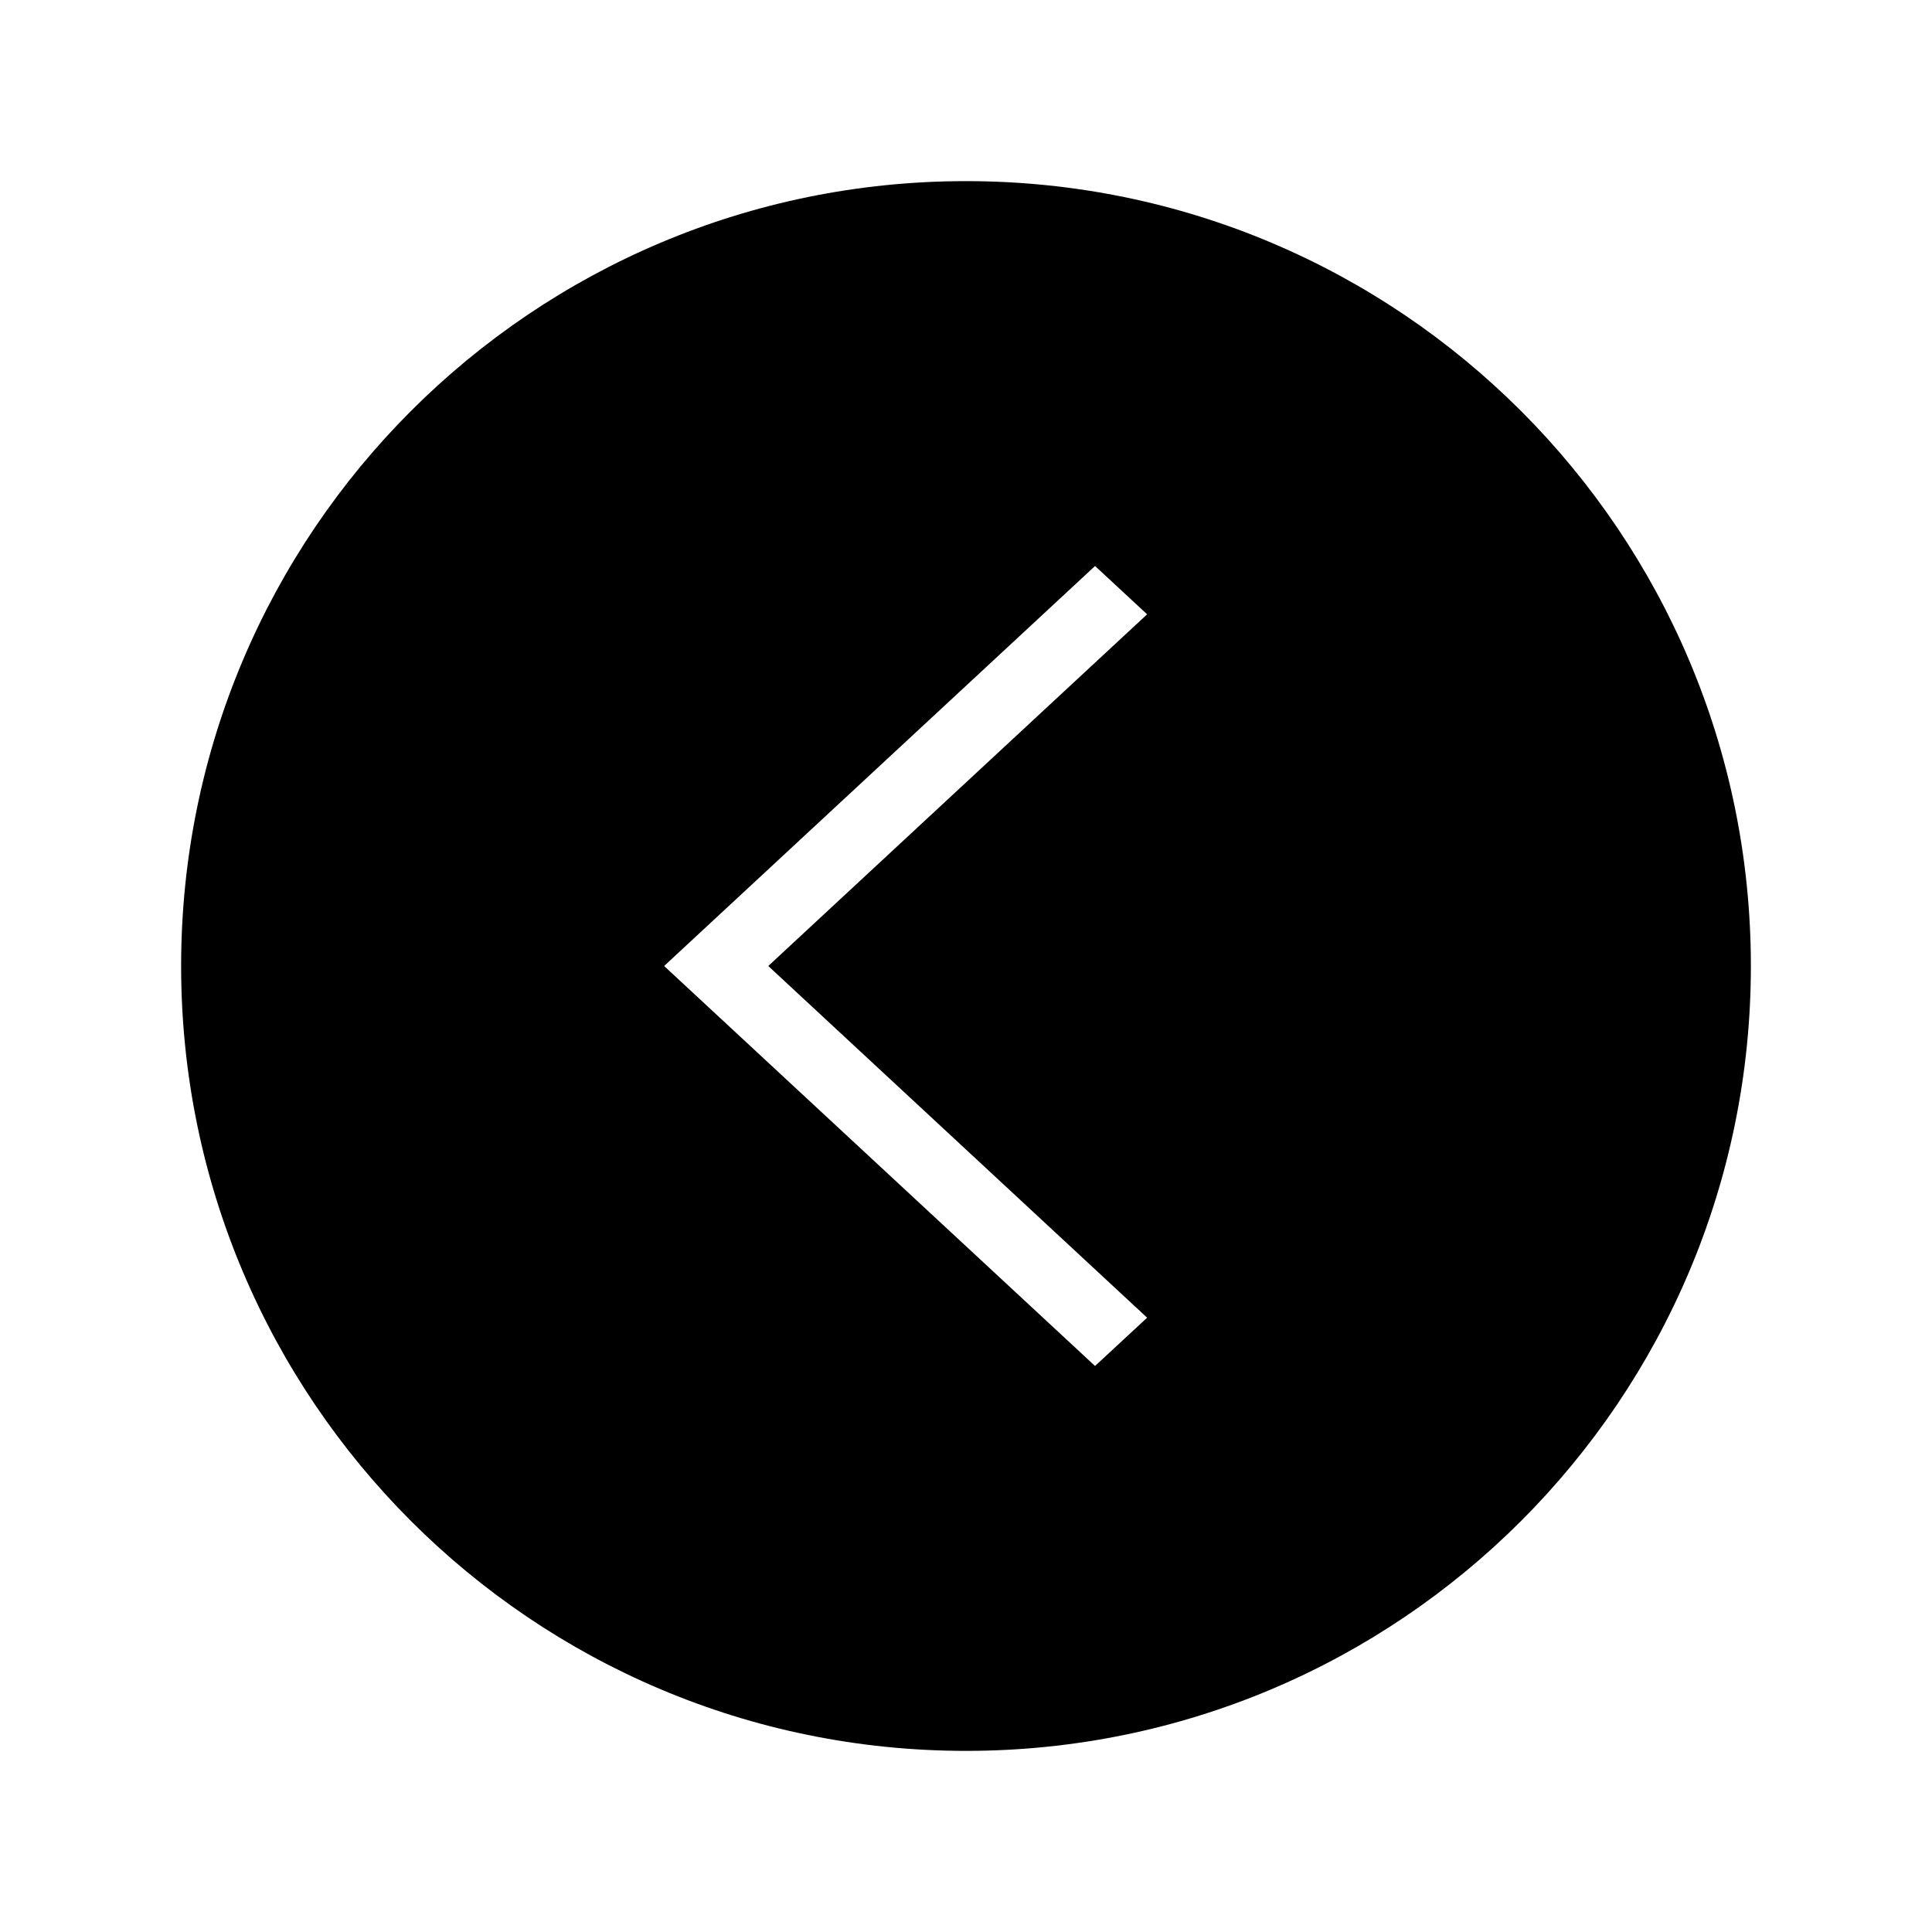
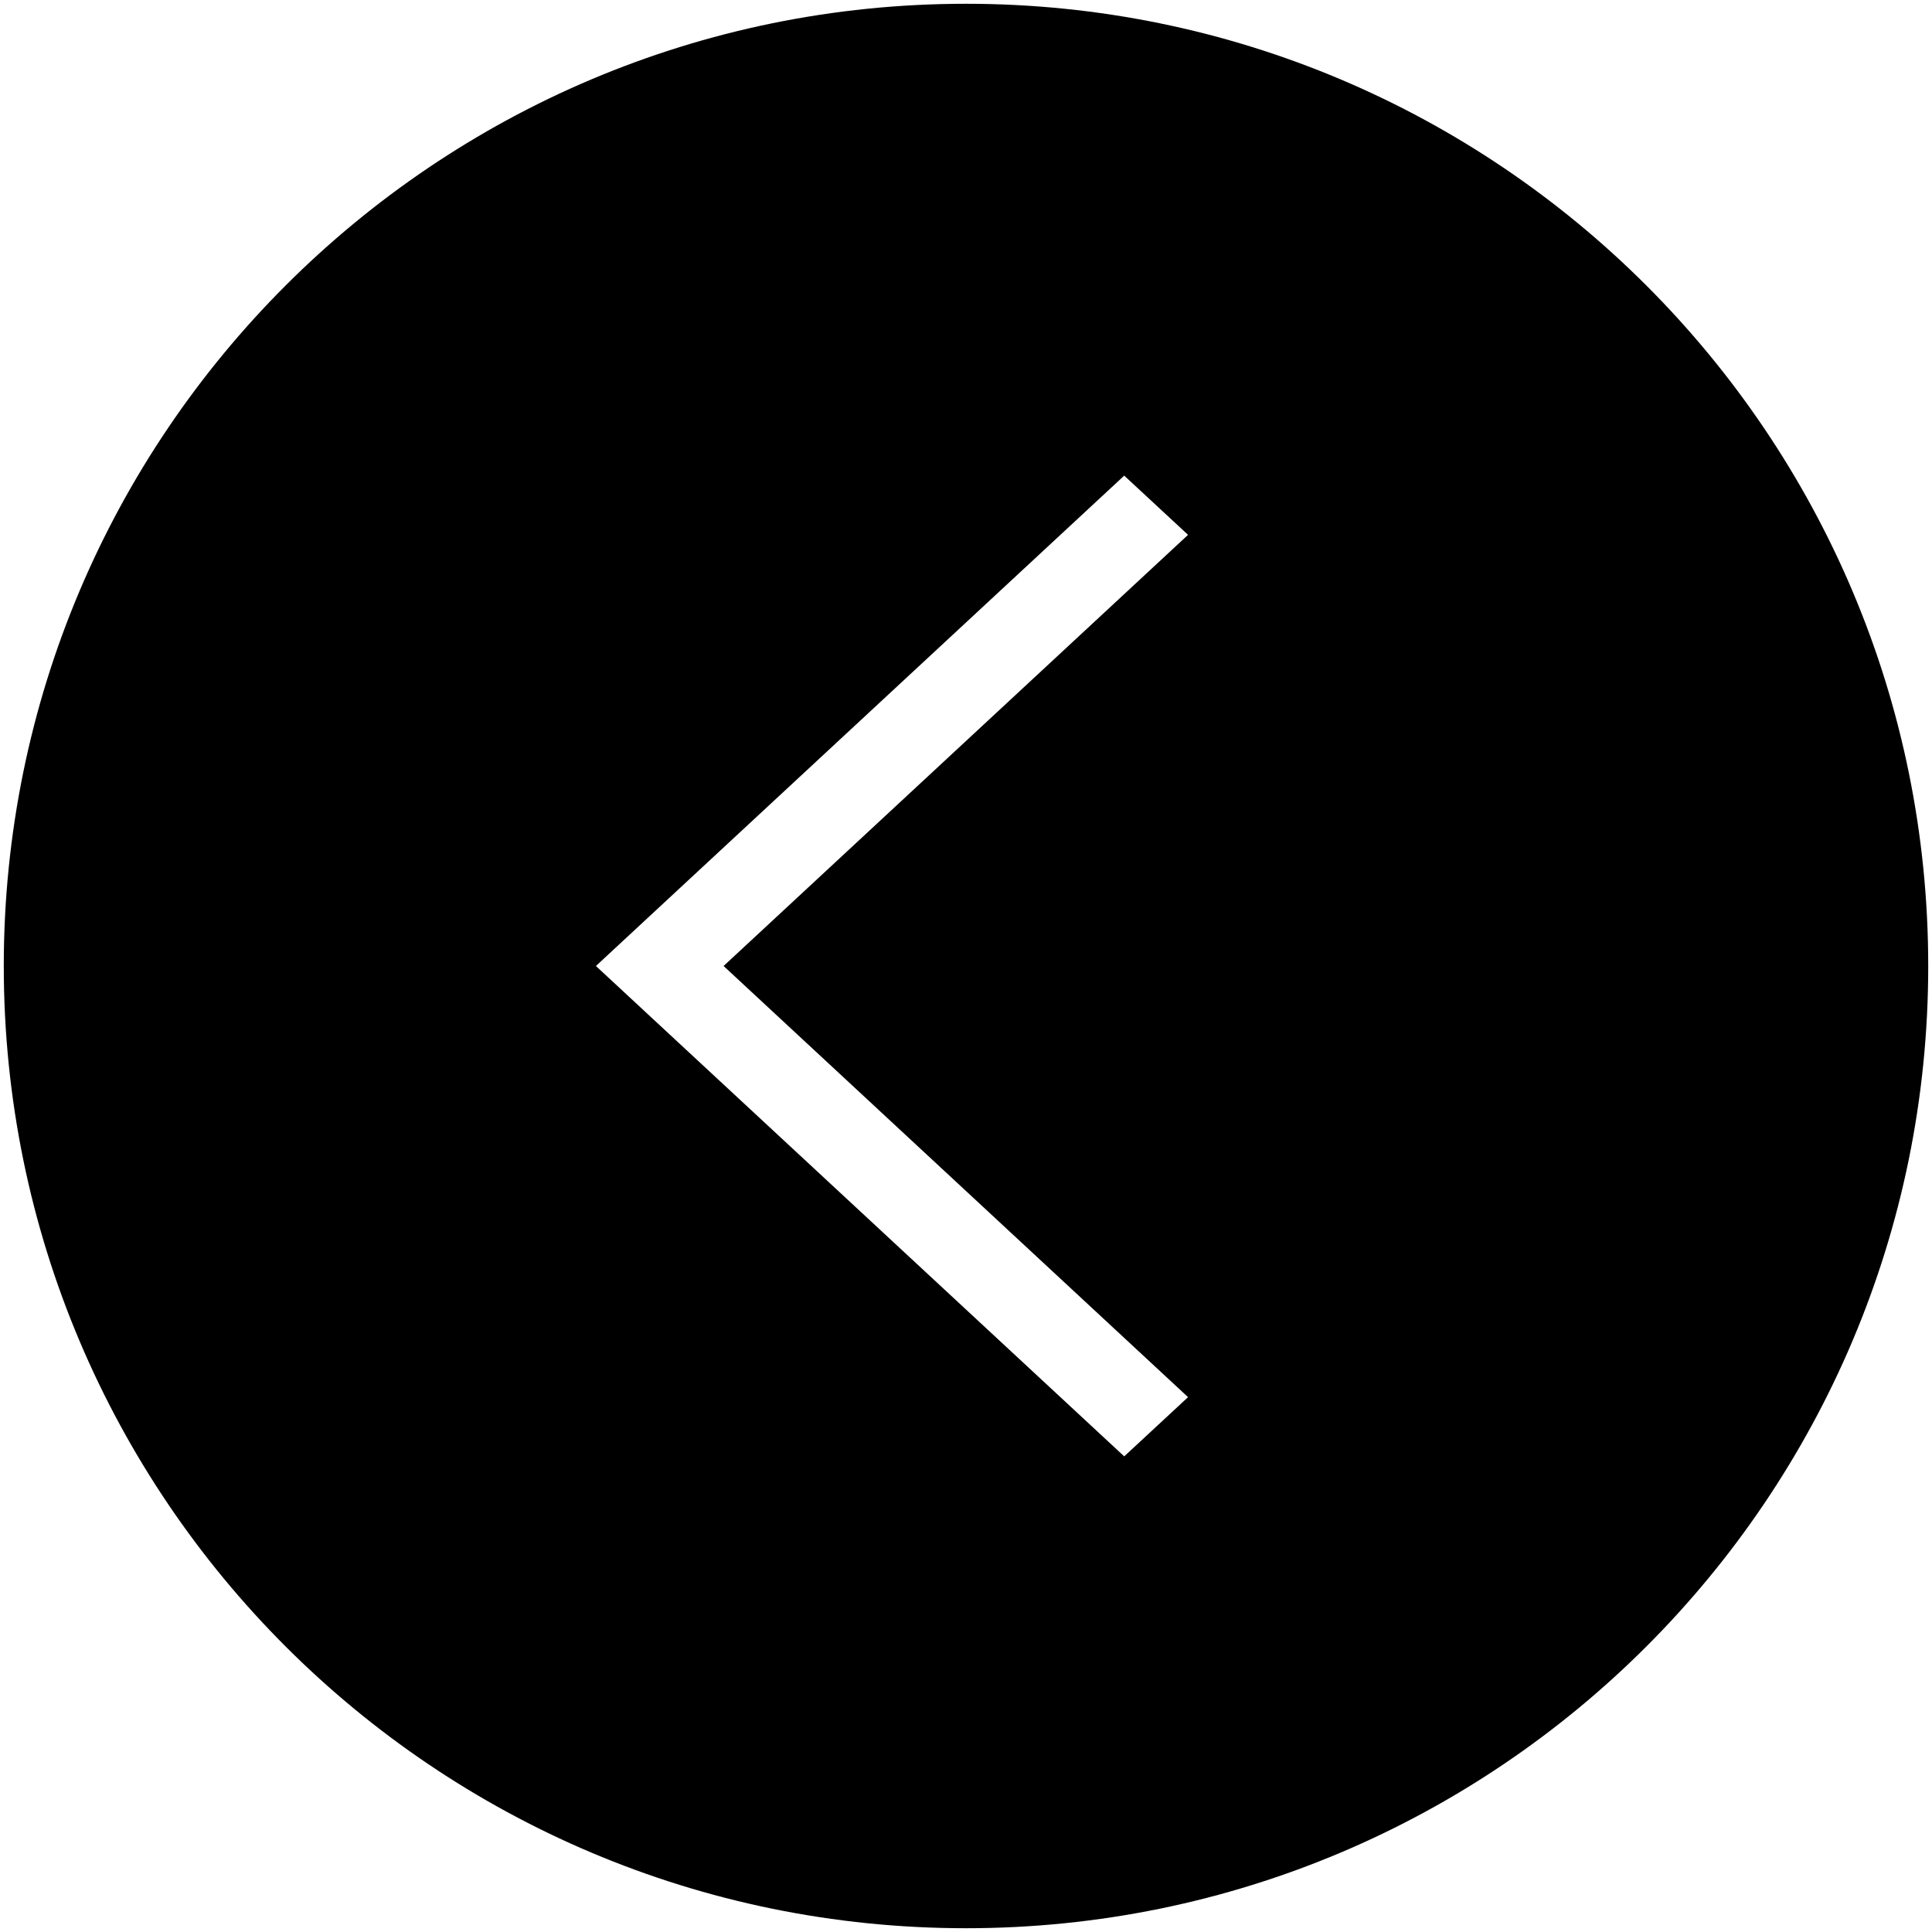
- <svg xmlns="http://www.w3.org/2000/svg" version="1.1" id="Layer_1" x="0px" y="0px" viewBox="0 0 512 512" enable-background="new 0 0 512 512" xml:space="preserve">
-   <g>
-     <path d="M256,48C141.1,48,48,141.1,48,256s93.1,208,208,208c114.9,0,208-93.1,208-208S370.9,48,256,48z M304,349.2L290.2,362   L176,256l114.2-106l13.8,12.8L203.6,256L304,349.2z" />
-   </g>
+ <svg xmlns="http://www.w3.org/2000/svg" width="100%" height="100%" viewBox="0 0 512 512" version="1.1" xml:space="preserve" style="fill-rule:evenodd;clip-rule:evenodd;stroke-linejoin:round;stroke-miterlimit:1.414;">
+   <path d="M256,1c-140.863,0 -255,114.137 -255,255c0,140.863 114.137,255 255,255c140.863,0 255,-114.137 255,-255c0,-140.863 -114.137,-255 -255,-255ZM314.846,370.26l-16.918,15.692l-140.005,-129.952l140.005,-129.952l16.918,15.692l-123.086,114.26l123.086,114.26Z" style="fill:#000;fill-rule:nonzero;" />
</svg>
